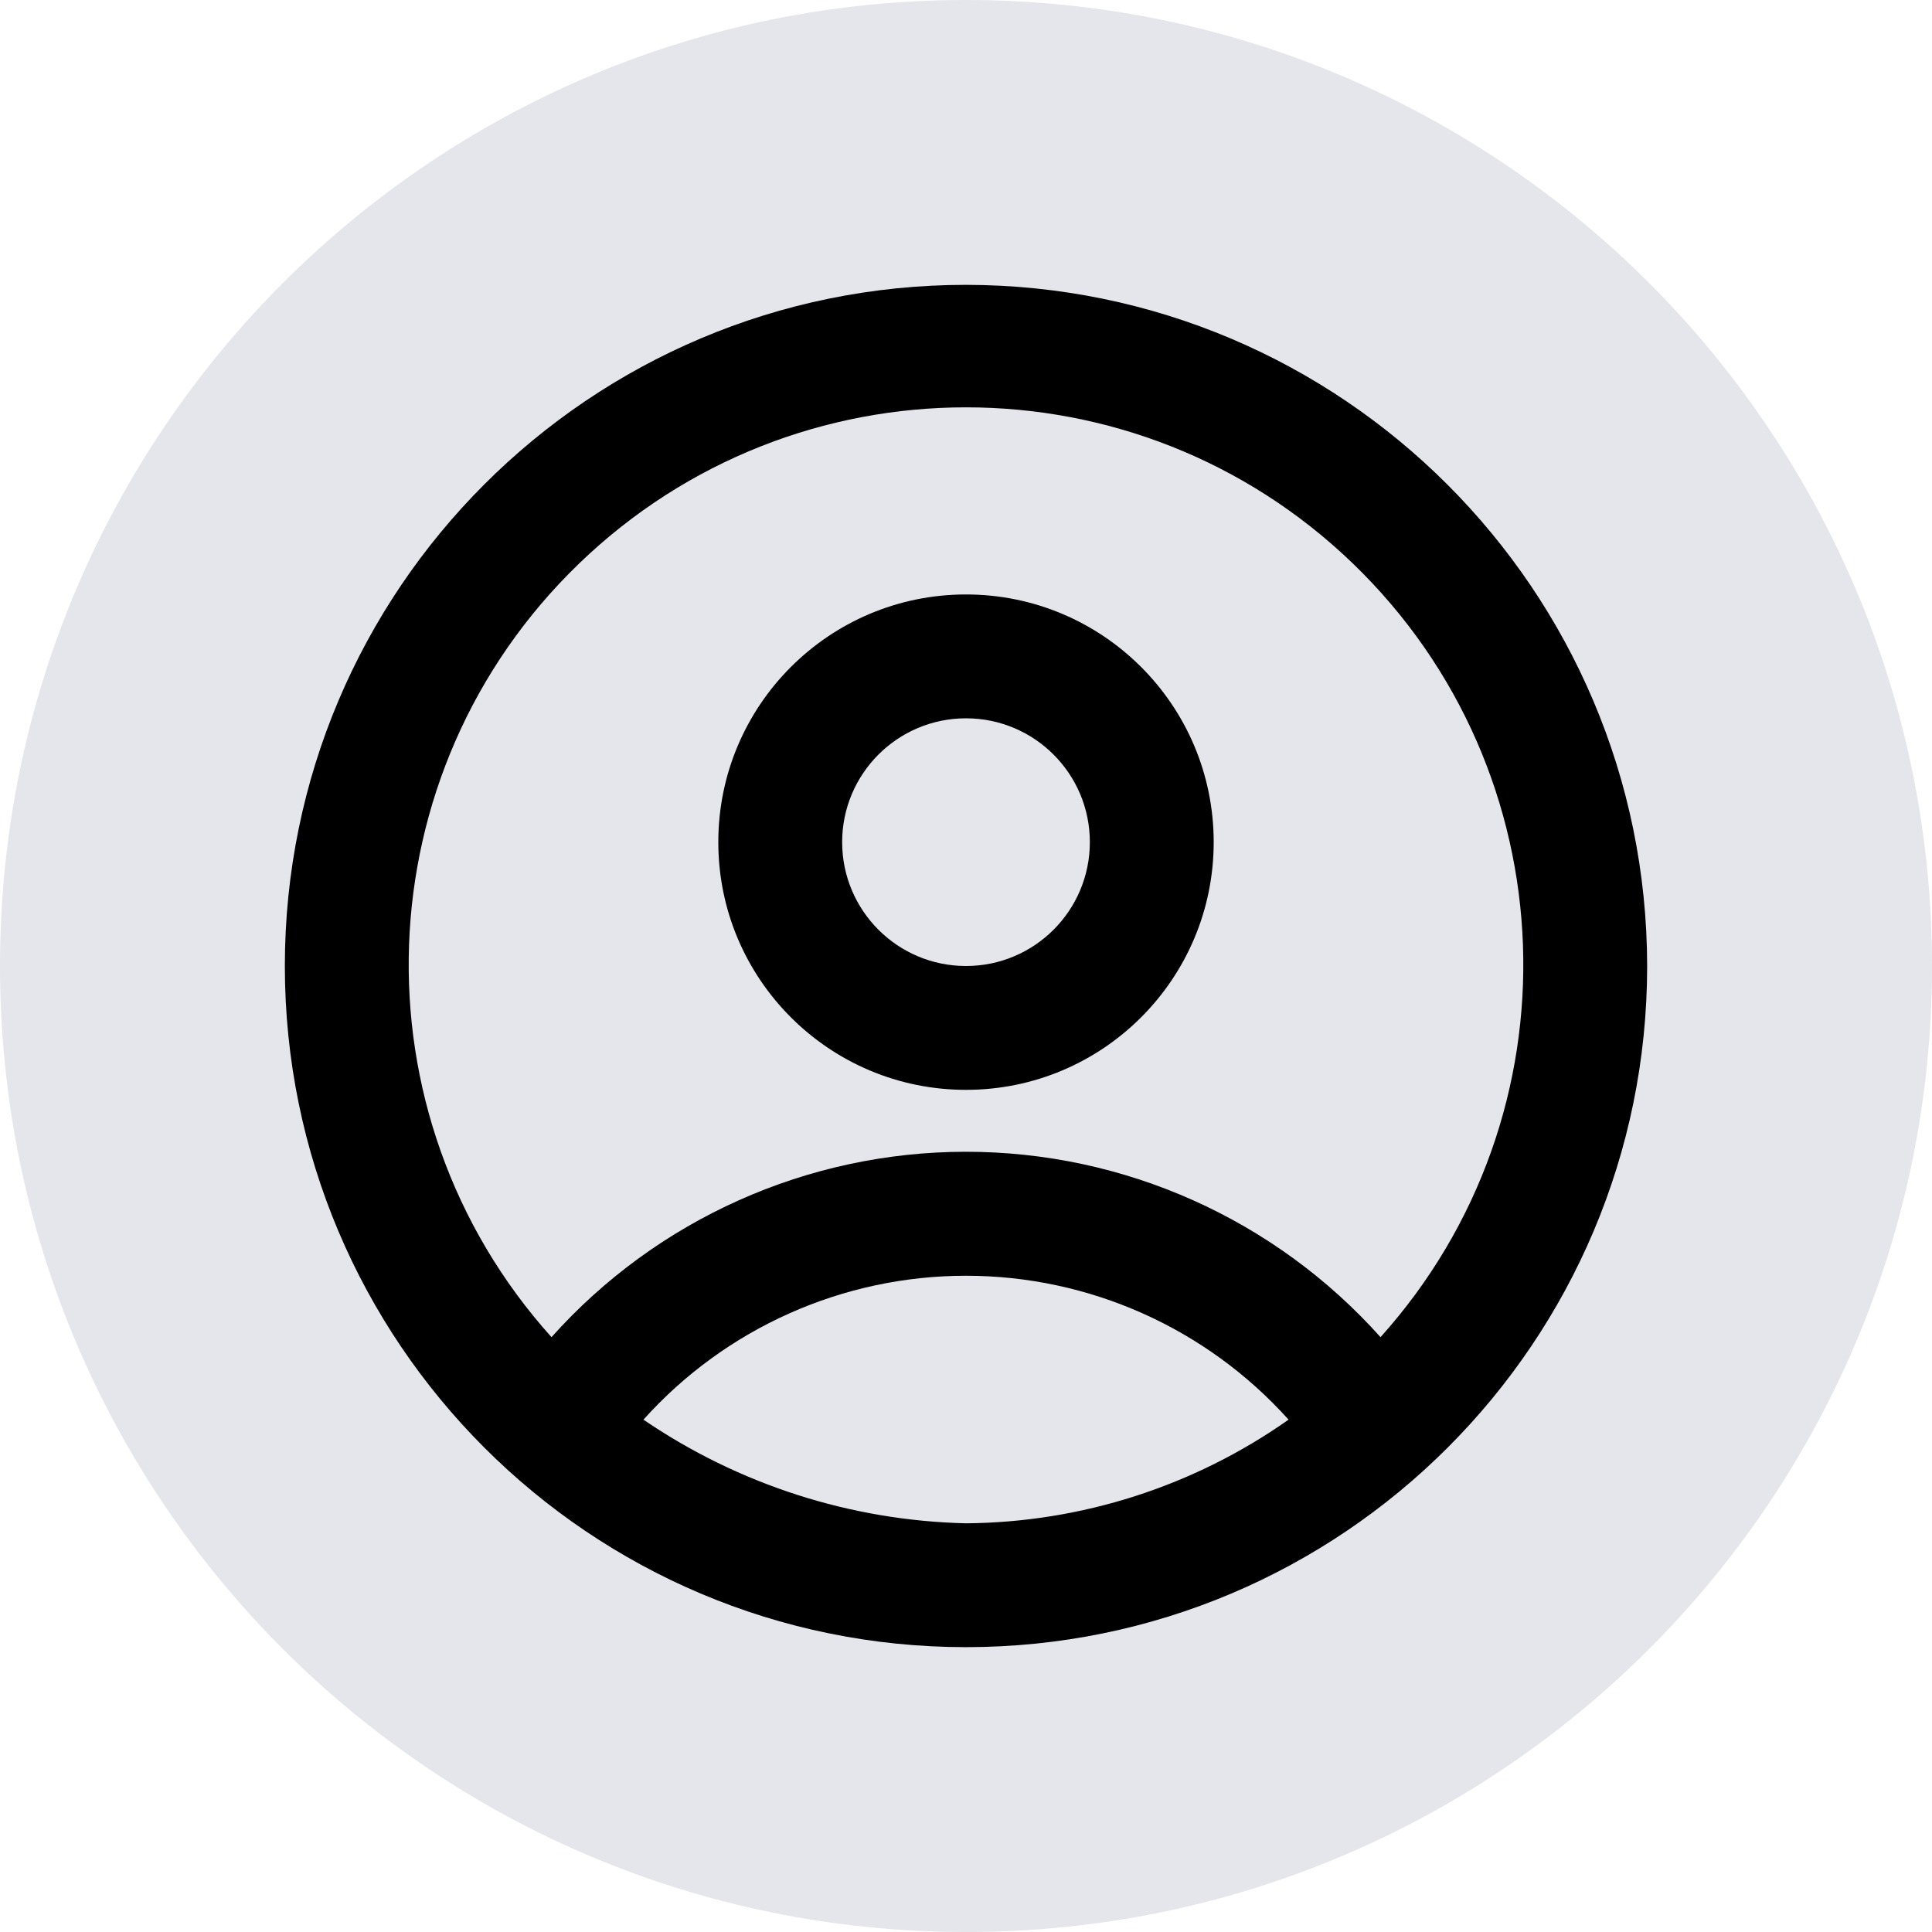
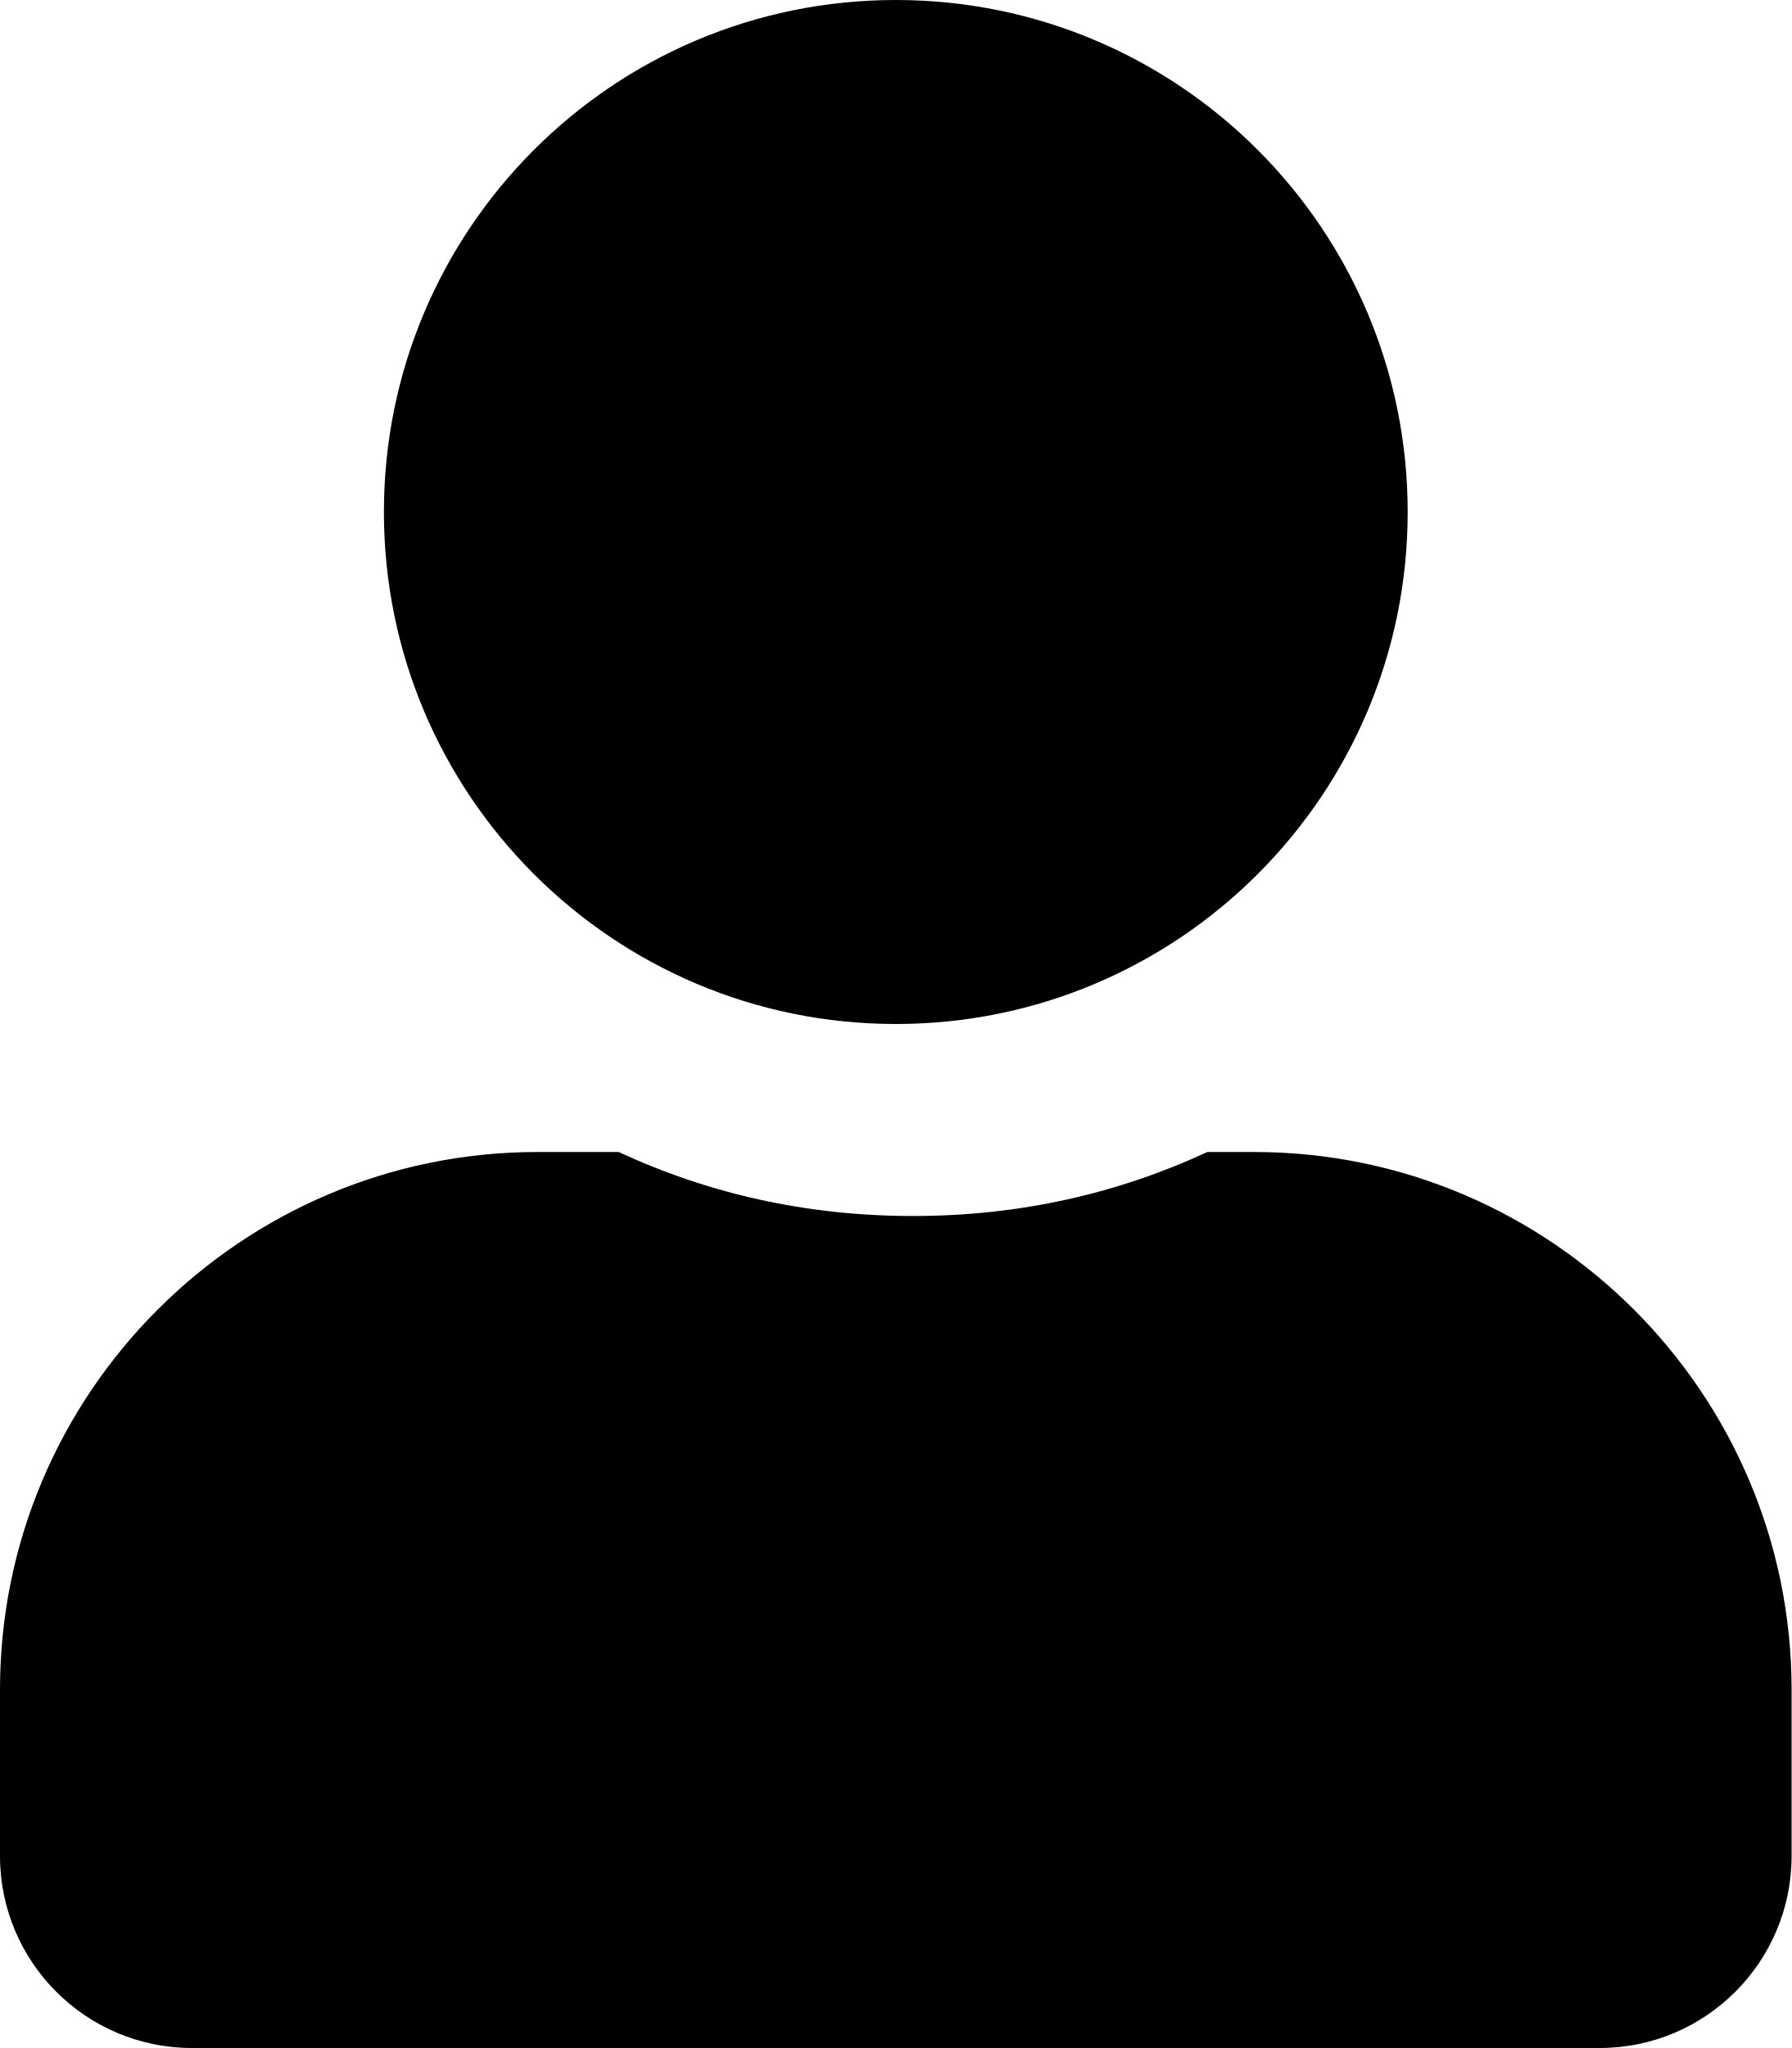
- <svg xmlns="http://www.w3.org/2000/svg" fill="" width="64px" height="64px" viewBox="-3.6 -3.6 31.20 31.20" stroke="" stroke-width="0">
-   <g id="SVGRepo_bgCarrier" stroke-width="0" transform="translate(0,0), scale(1)">
-     <rect x="-3.6" y="-3.6" width="31.20" height="31.20" rx="15.6" fill="#e4e6eb" strokewidth="0" />
-   </g>
-   <g id="SVGRepo_tracerCarrier" stroke-linecap="round" stroke-linejoin="round" stroke="#CCCCCC" stroke-width="0.048" />
-   <g id="SVGRepo_iconCarrier">
-     <path d="M12,1A11,11,0,1,0,23,12,11.013,11.013,0,0,0,12,1Zm0,20a9.641,9.641,0,0,1-5.209-1.674,7,7,0,0,1,10.418,0A9.167,9.167,0,0,1,12,21Zm6.694-3.006a8.98,8.98,0,0,0-13.388,0,9,9,0,1,1,13.388,0ZM12,6a4,4,0,1,0,4,4A4,4,0,0,0,12,6Zm0,6a2,2,0,1,1,2-2A2,2,0,0,1,12,12Z" />
-   </g>
+ <svg xmlns="http://www.w3.org/2000/svg" viewBox="0 0 448 512">
+   <path d="M224 256A128 128 0 1 0 224 0a128 128 0 1 0 0 256zm89.6 32h-11.7c-22.2 10.3-46.7 16-73.6 16s-51.4-5.7-73.6-16H134.4C60.3 288 0 348.3 0 422.4V464c0 26.5 21.5 48 48 48h352c26.5 0 48-21.5 48-48v-41.6c0-74.1-60.3-134.4-134.4-134.4z" />
</svg>
